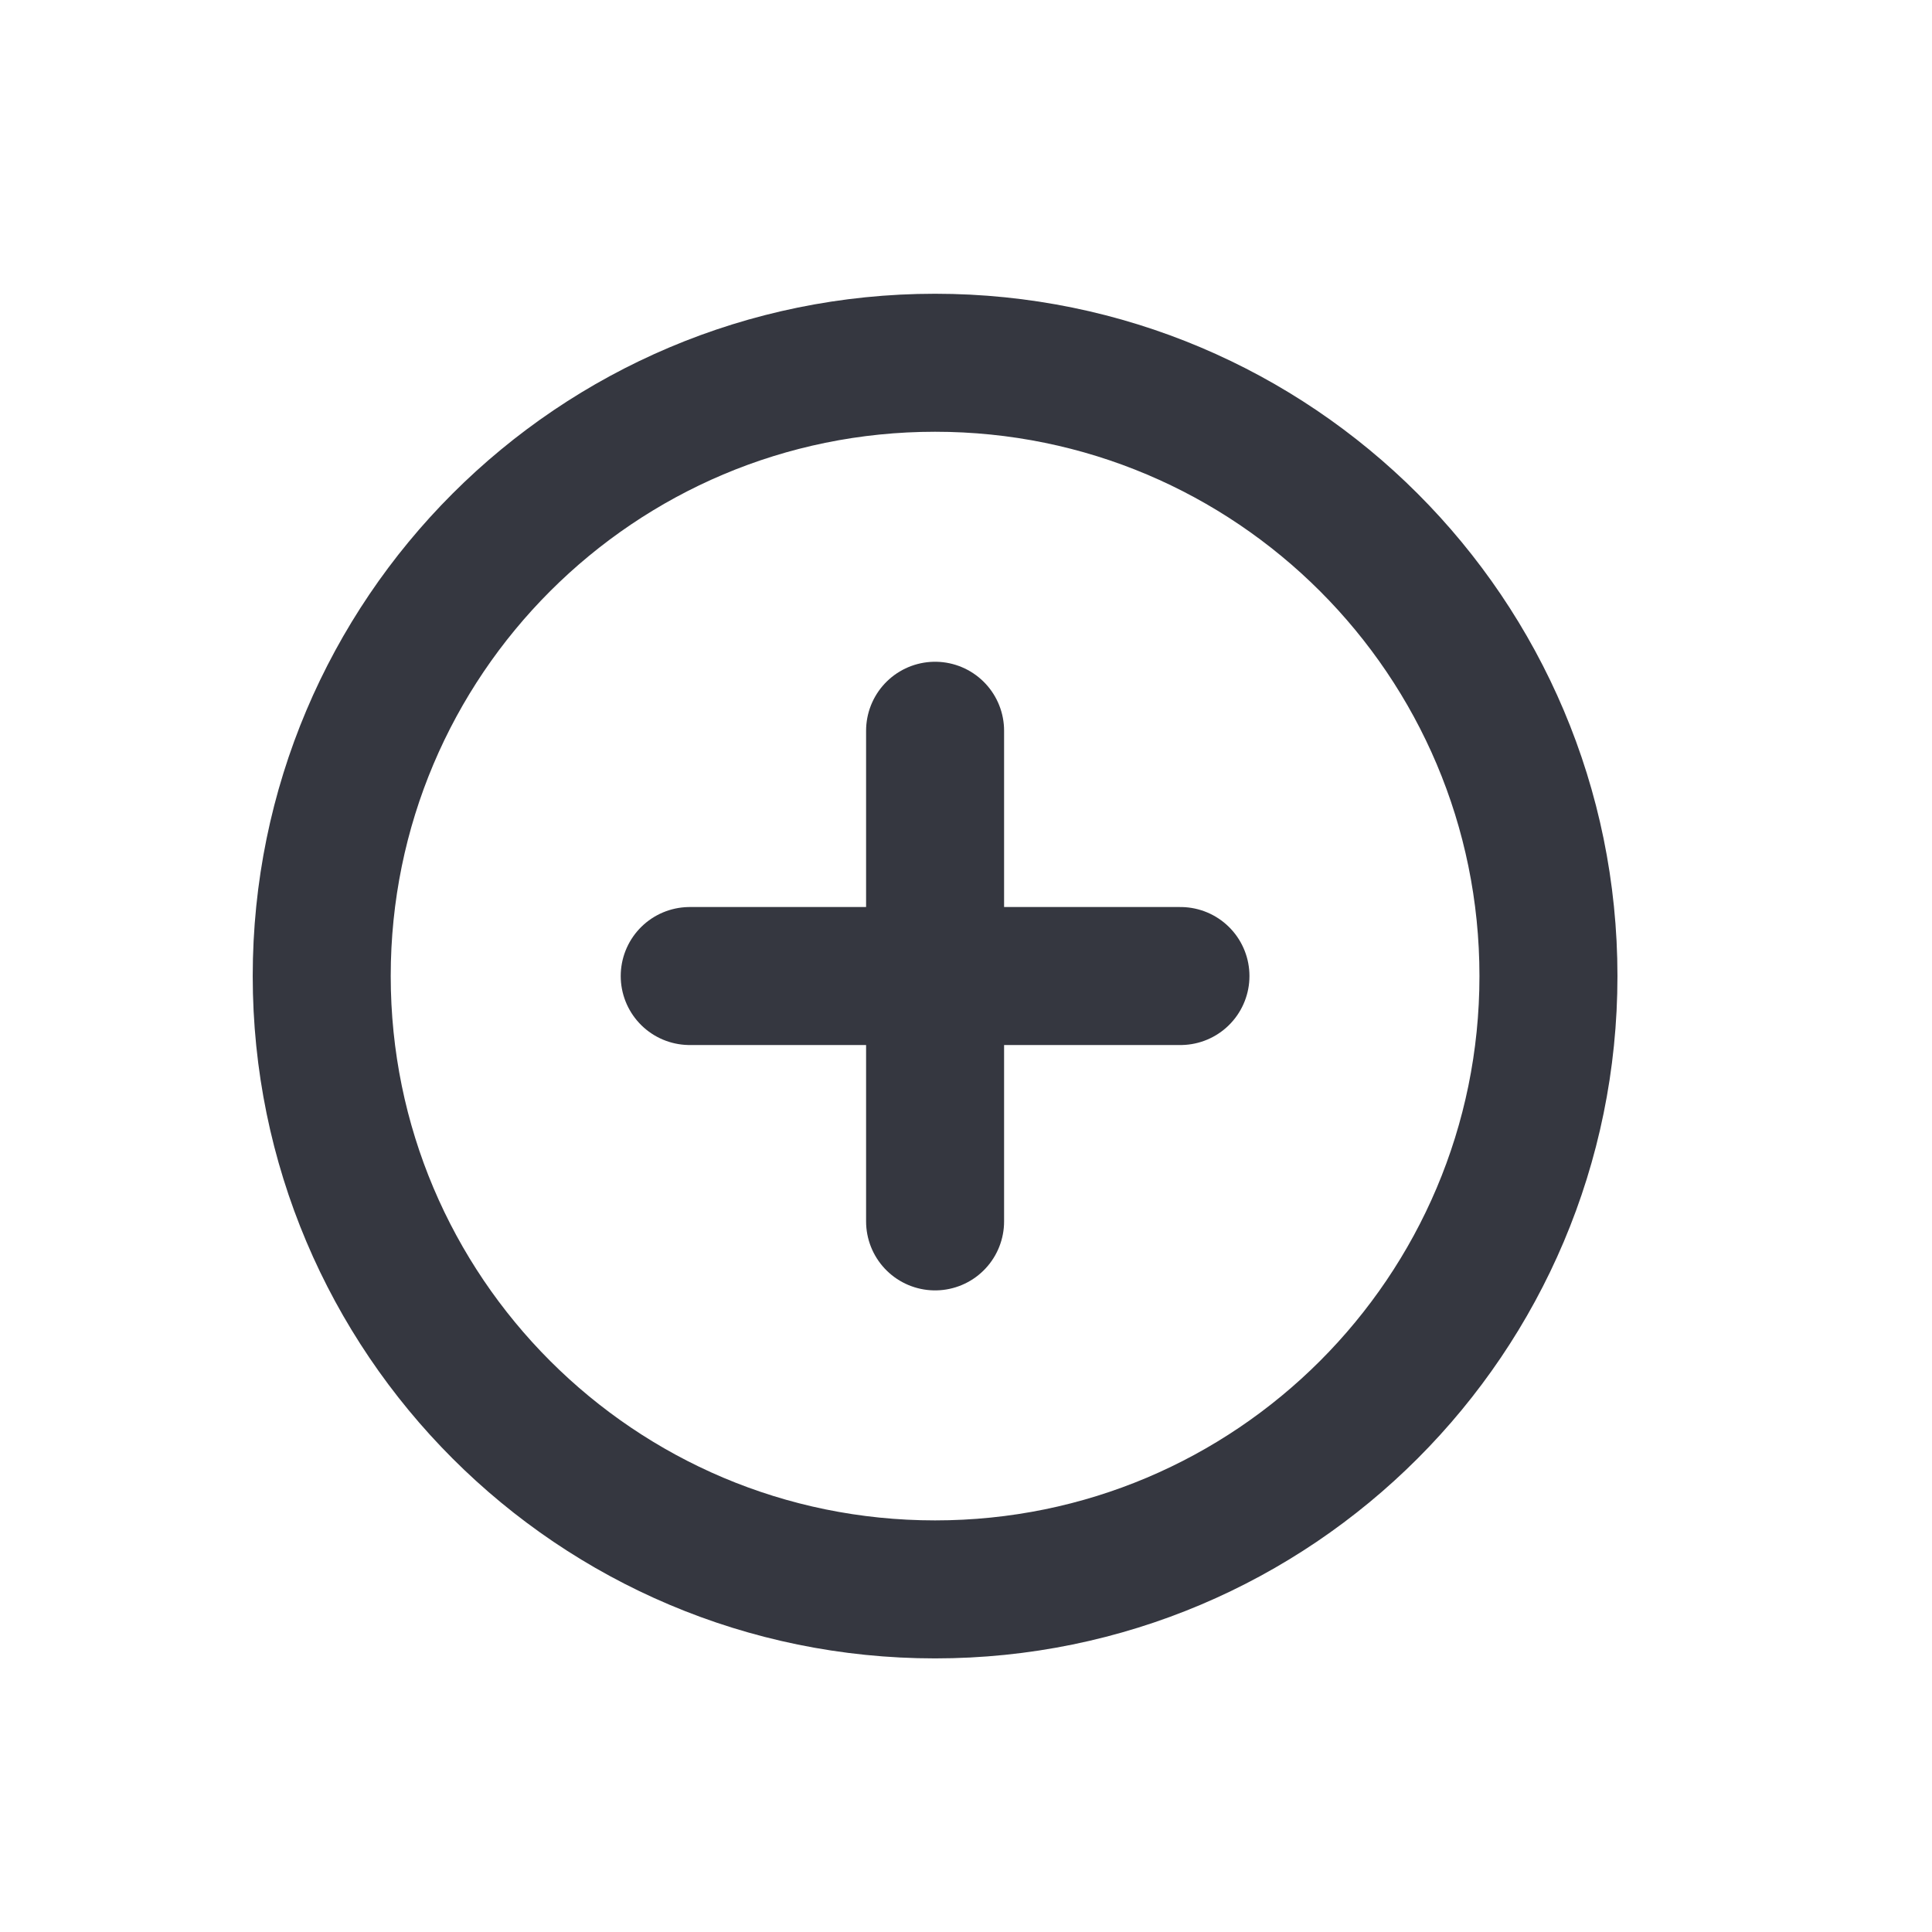
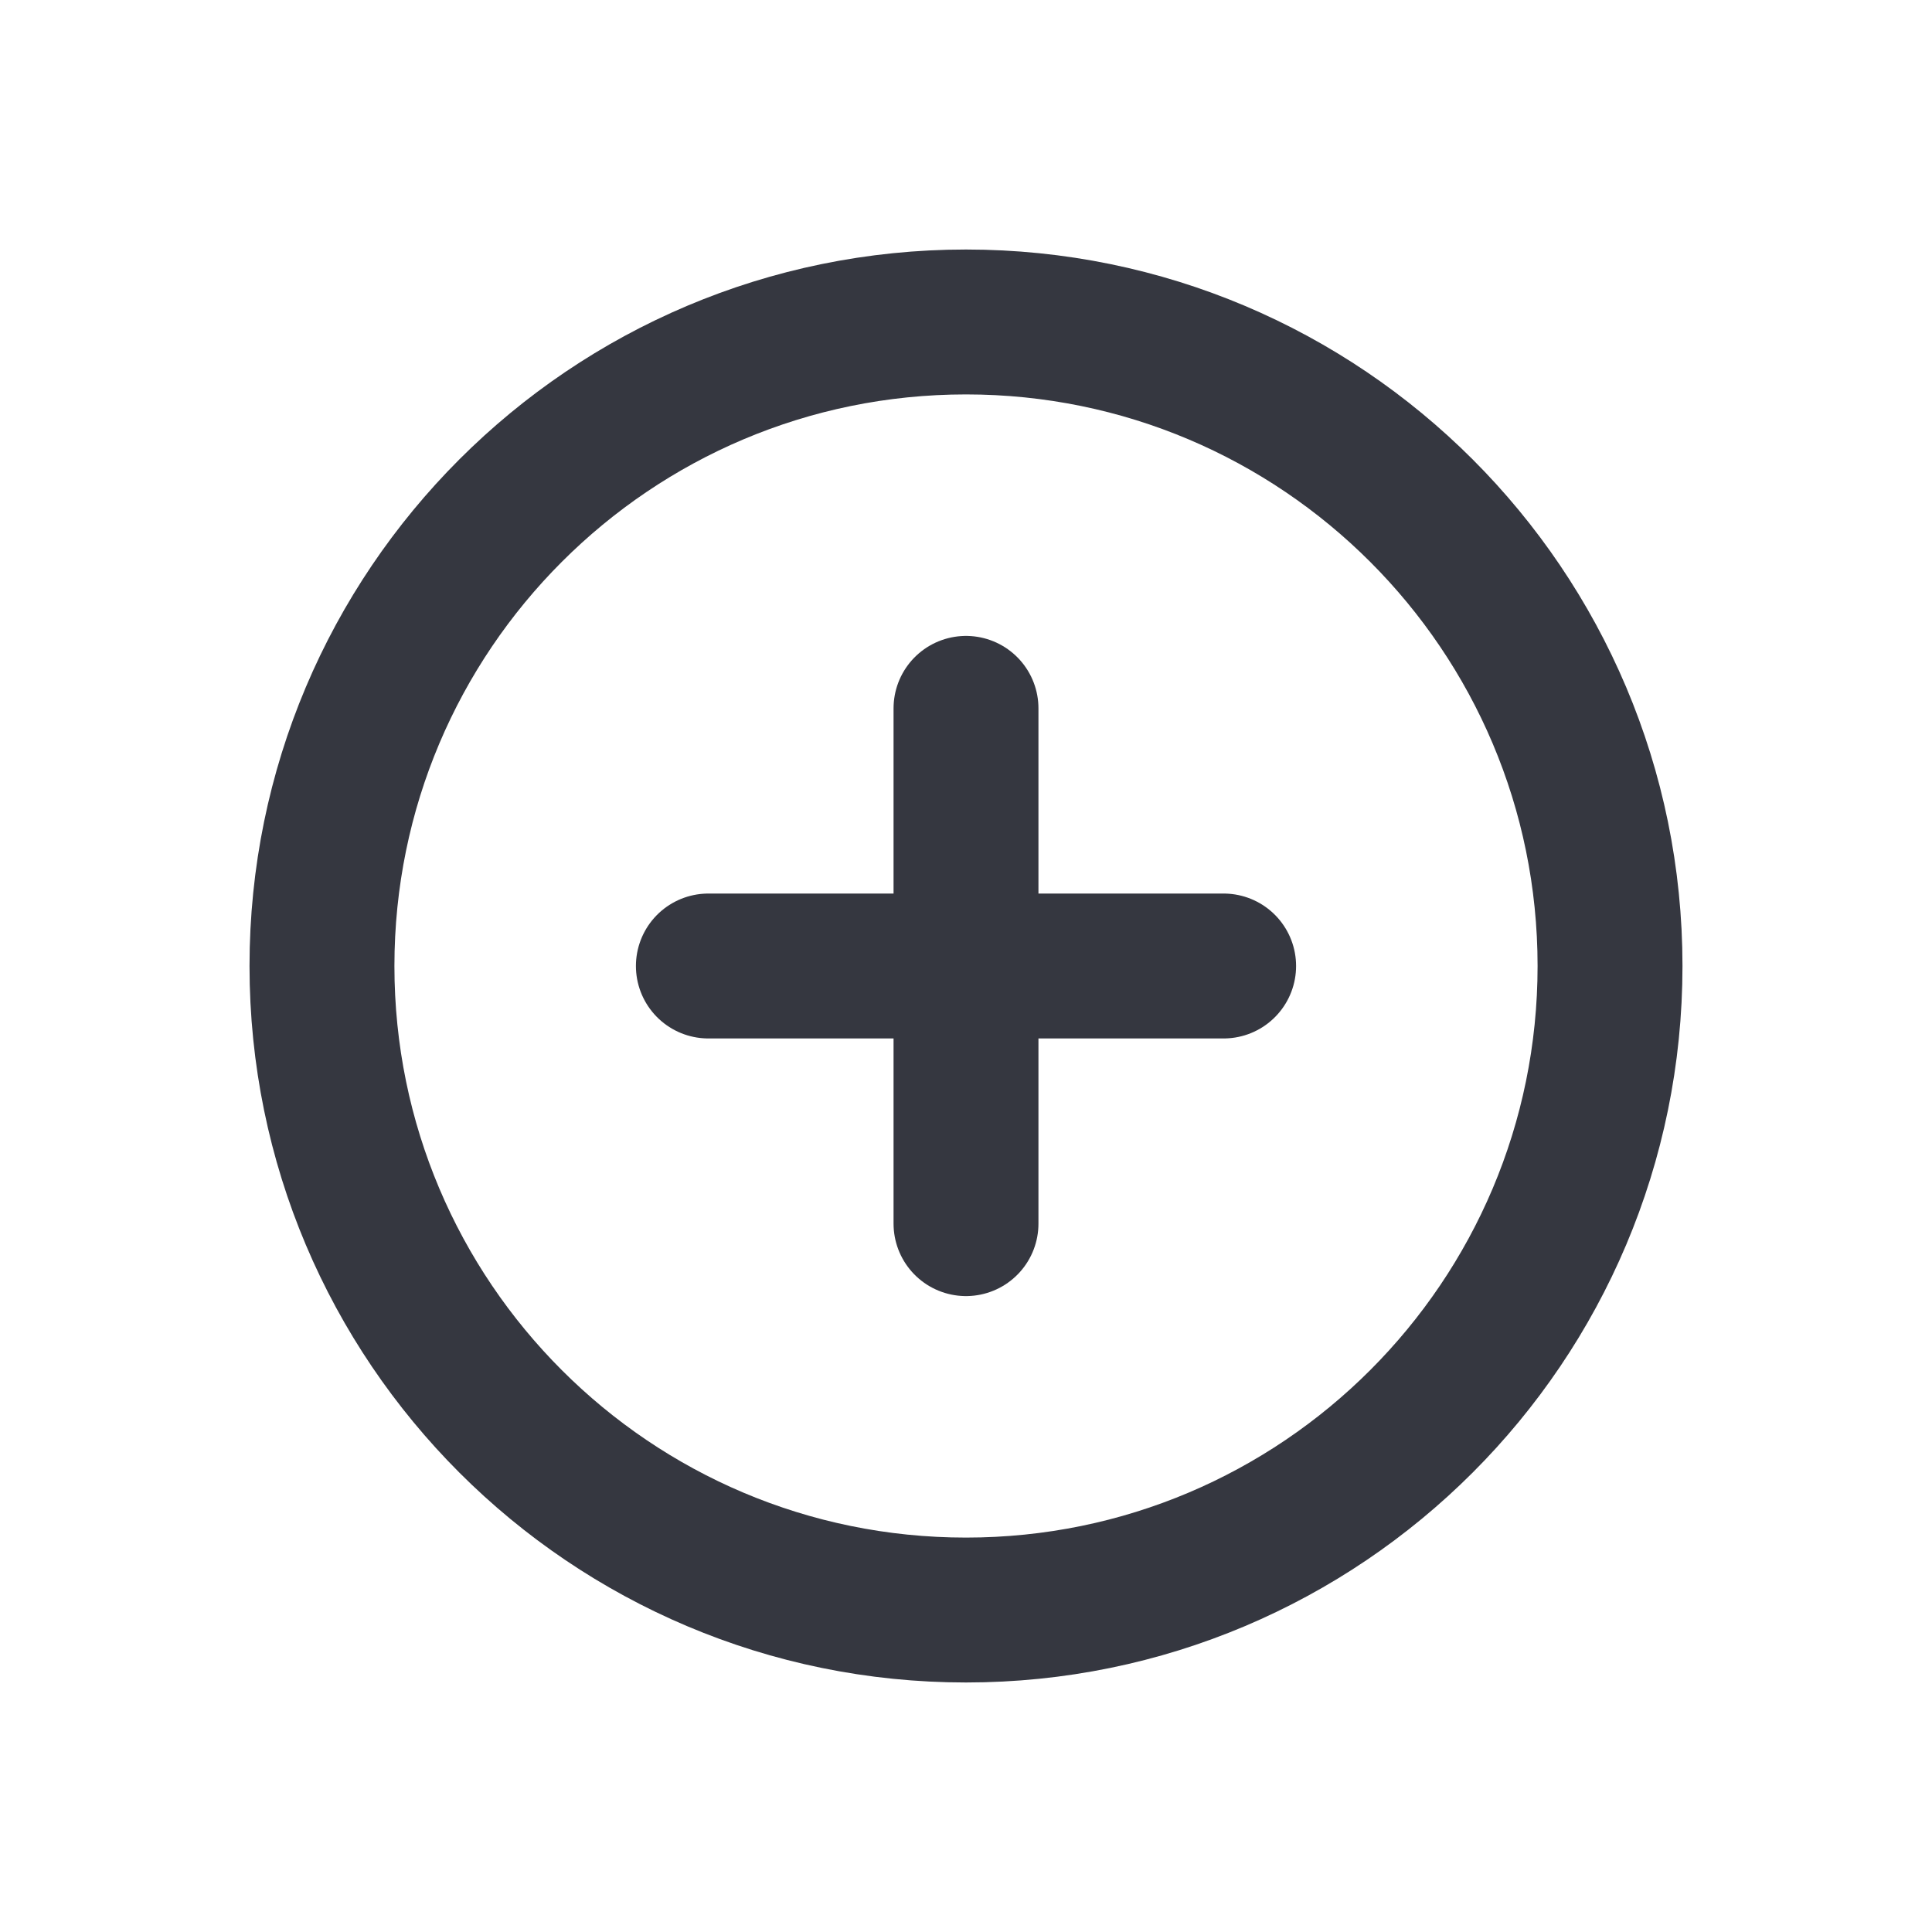
- <svg xmlns="http://www.w3.org/2000/svg" width="21" height="21" viewBox="0 0 21 21" fill="none">
-   <path d="M10.164 17.276C13.846 17.276 16.831 14.291 16.831 10.609C16.831 6.927 13.846 3.943 10.164 3.943C6.482 3.943 3.497 6.927 3.497 10.609C3.497 14.291 6.482 17.276 10.164 17.276Z" stroke="#353740" stroke-width="1.5" stroke-linecap="round" stroke-linejoin="round" />
-   <path d="M10.164 7.943V13.276" stroke="#353740" stroke-width="1.5" stroke-linecap="round" stroke-linejoin="round" />
-   <path d="M7.497 10.609H12.831" stroke="#353740" stroke-width="1.5" stroke-linecap="round" stroke-linejoin="round" />
+ <svg xmlns="http://www.w3.org/2000/svg" fill="none" width="20" height="20" viewBox="0 0 20 20">
+   <path d="M10 16.667C13.682 16.667 16.667 13.682 16.667 10C16.667 6.318 13.682 3.333 10 3.333C6.318 3.333 3.333 6.318 3.333 10C3.333 13.682 6.318 16.667 10 16.667Z" stroke="#353740" stroke-width="1.5" stroke-linecap="round" stroke-linejoin="round" />
+   <path d="M10 7.333V12.667" stroke="#353740" stroke-width="1.5" stroke-linecap="round" stroke-linejoin="round" />
+   <path d="M7.333 10H12.667" stroke="#353740" stroke-width="1.5" stroke-linecap="round" stroke-linejoin="round" />
</svg>
